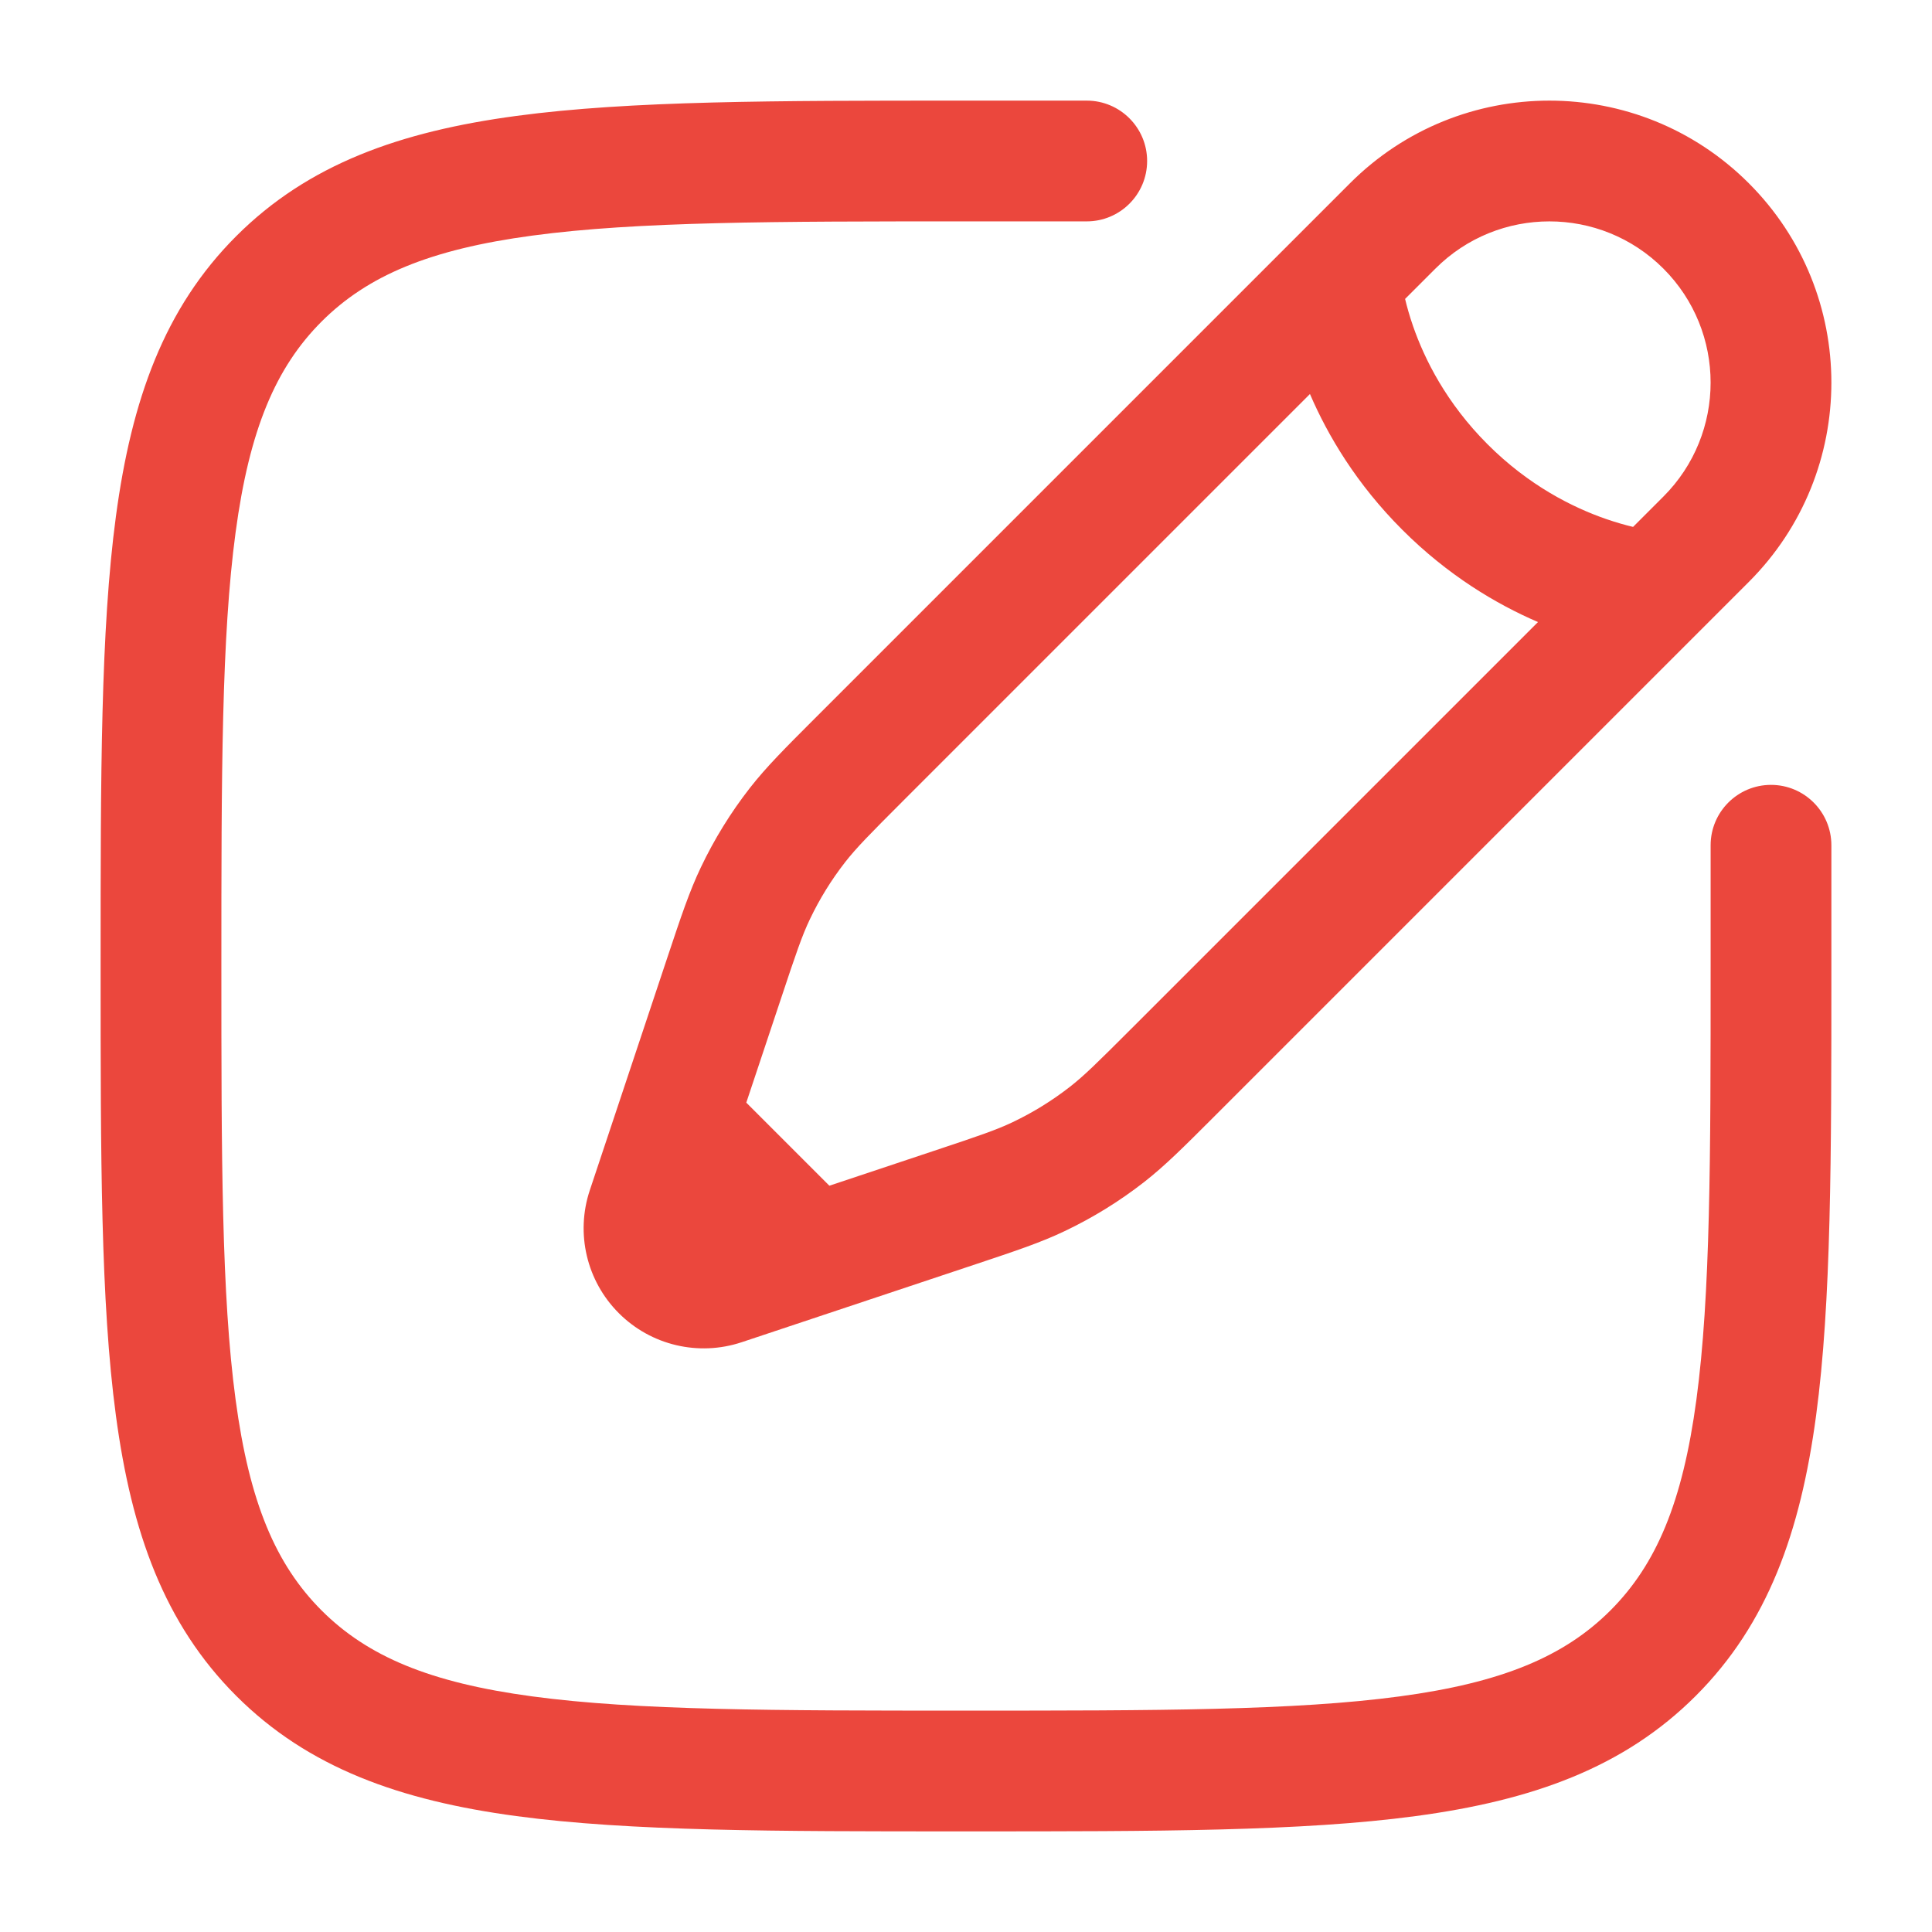
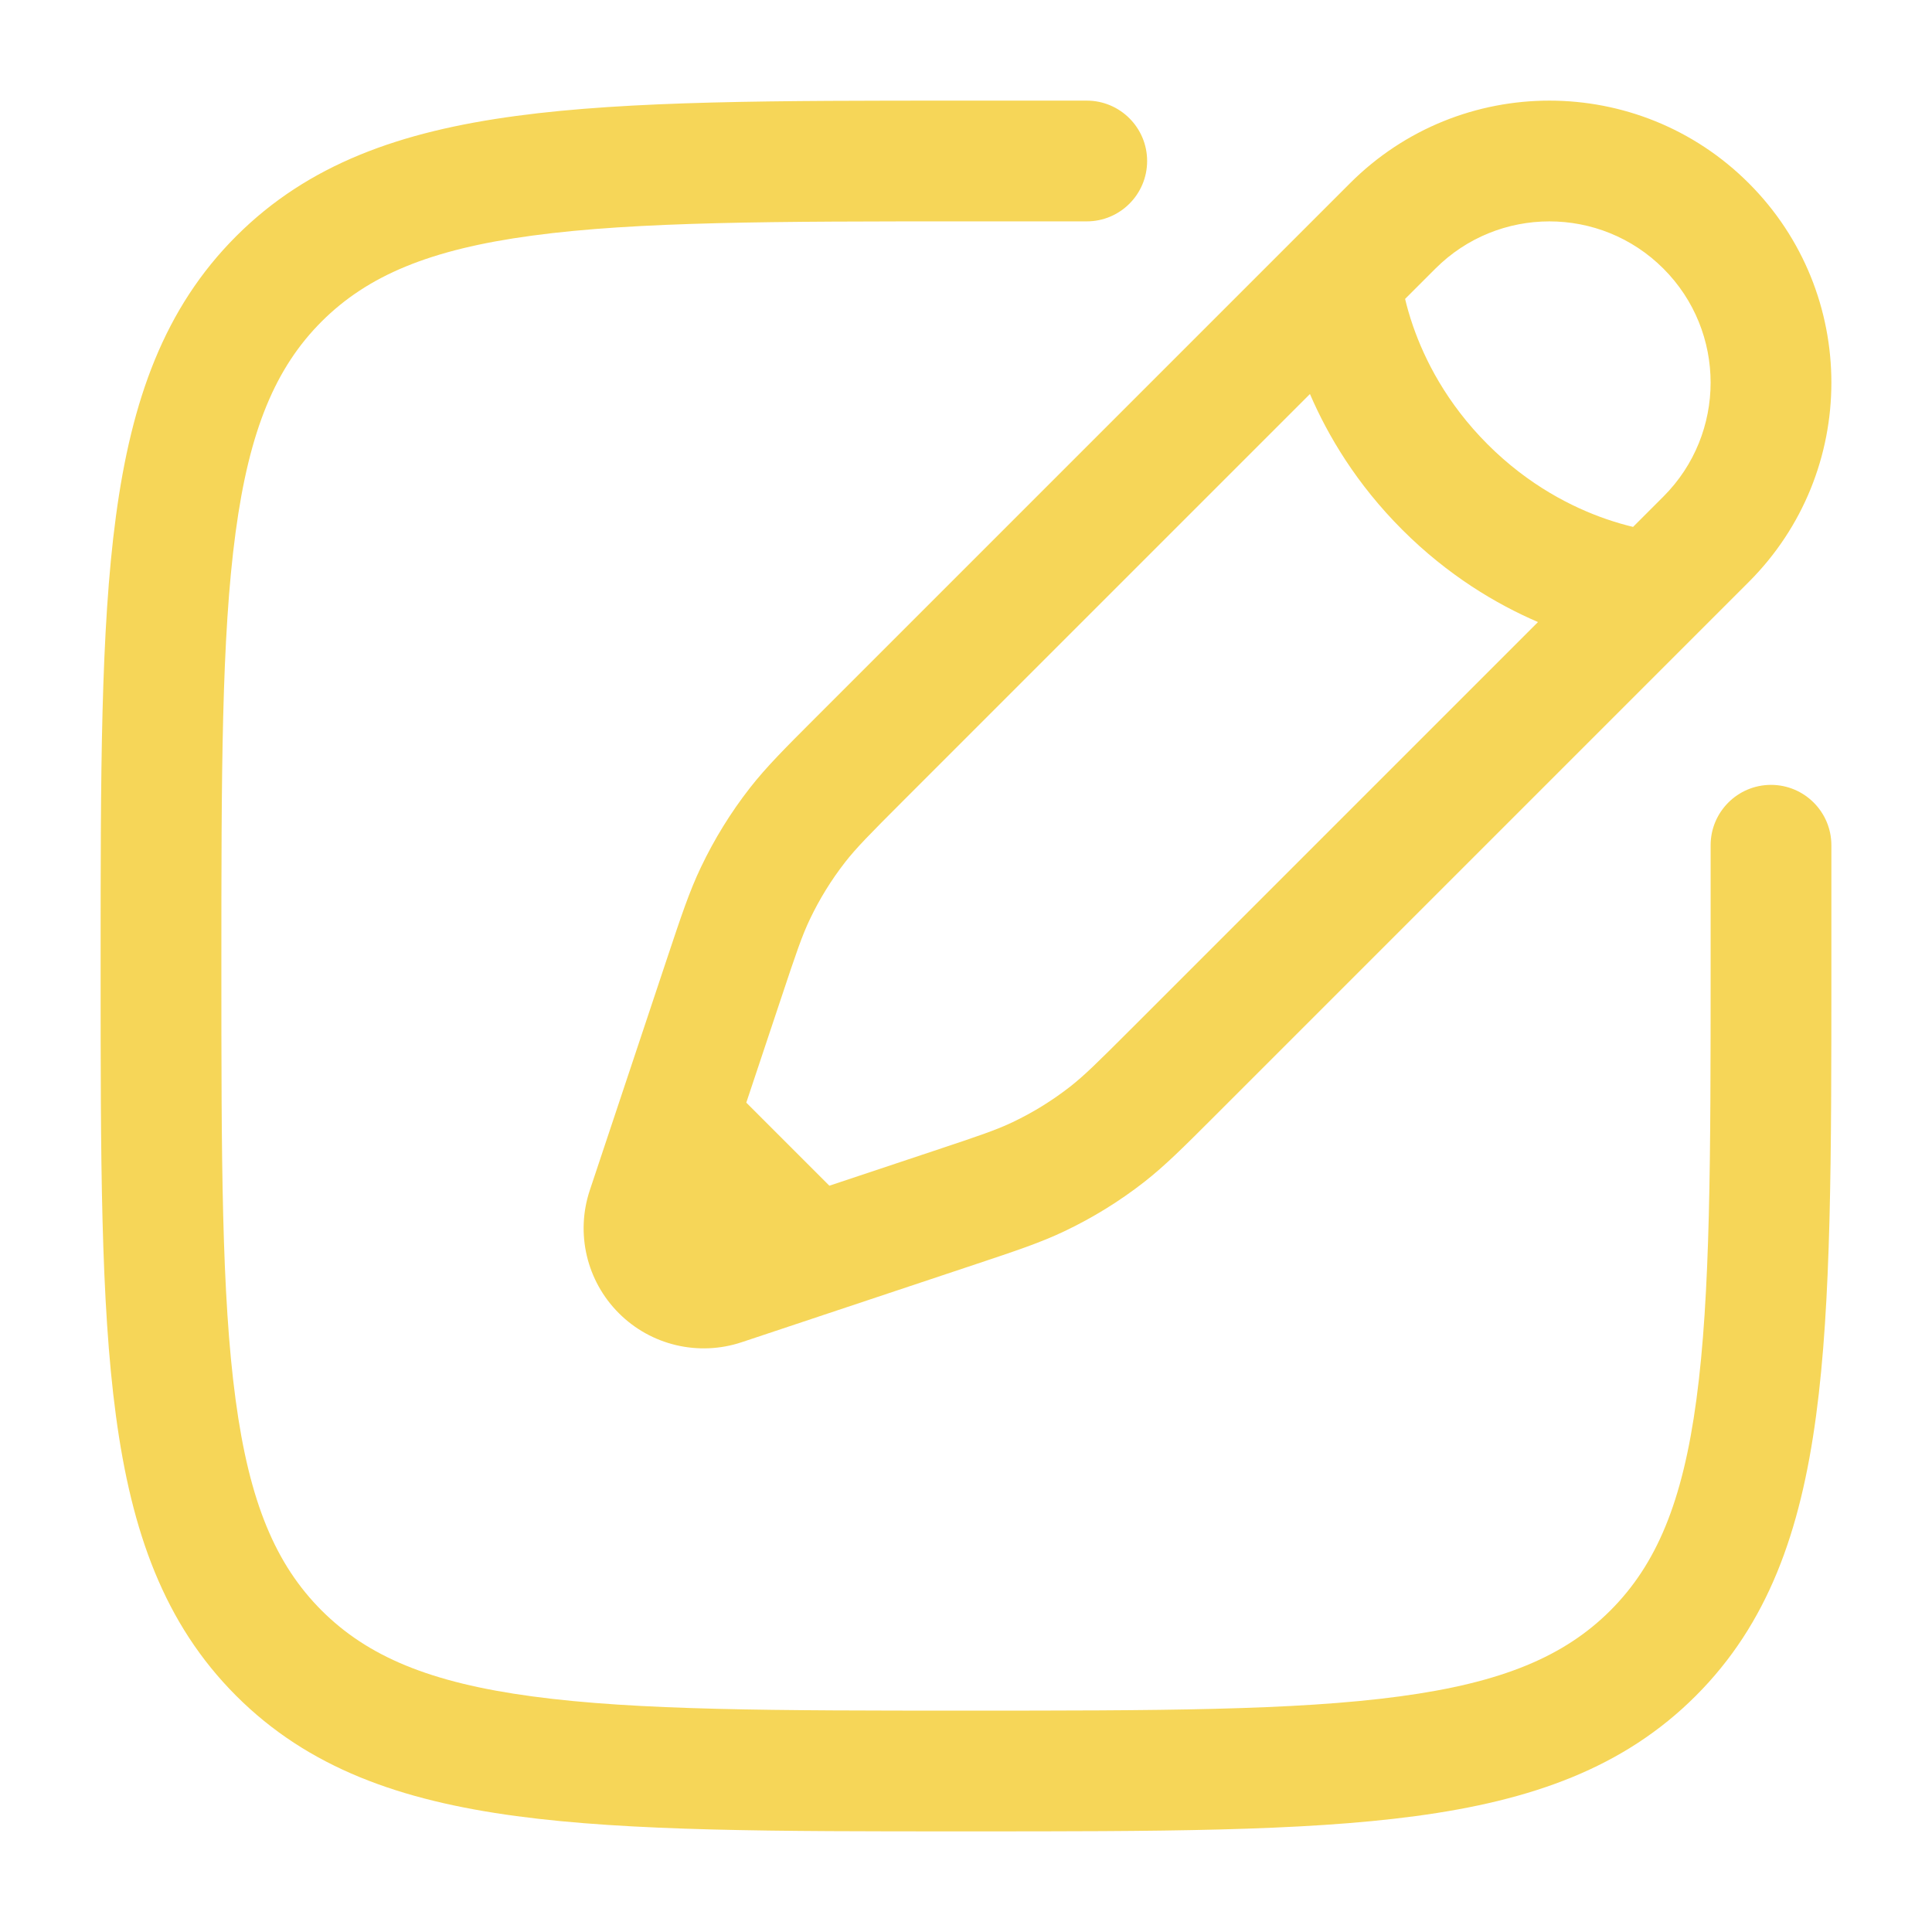
<svg xmlns="http://www.w3.org/2000/svg" width="36" height="36" viewBox="0 0 36 36" fill="none">
-   <path fill-rule="evenodd" clip-rule="evenodd" d="M17.914 1.875H20.25C20.871 1.875 21.375 2.379 21.375 3C21.375 3.621 20.871 4.125 20.25 4.125H18C14.433 4.125 11.87 4.127 9.92 4.39C8.003 4.647 6.847 5.138 5.992 5.992C5.138 6.847 4.647 8.003 4.39 9.92C4.127 11.87 4.125 14.433 4.125 18C4.125 21.567 4.127 24.13 4.39 26.08C4.647 27.997 5.138 29.153 5.992 30.008C6.847 30.862 8.003 31.353 9.92 31.61C11.87 31.873 14.433 31.875 18 31.875C21.567 31.875 24.13 31.873 26.08 31.61C27.997 31.353 29.153 30.862 30.008 30.008C30.862 29.153 31.353 27.997 31.61 26.08C31.873 24.13 31.875 21.567 31.875 18V15.75C31.875 15.129 32.379 14.625 33 14.625C33.621 14.625 34.125 15.129 34.125 15.75V18.086C34.125 21.549 34.125 24.262 33.84 26.379C33.549 28.547 32.941 30.257 31.599 31.599C30.257 32.941 28.547 33.549 26.379 33.84C24.262 34.125 21.549 34.125 18.086 34.125H17.914C14.451 34.125 11.738 34.125 9.621 33.84C7.453 33.549 5.743 32.941 4.401 31.599C3.059 30.257 2.451 28.547 2.16 26.379C1.875 24.262 1.875 21.549 1.875 18.086V17.914C1.875 14.451 1.875 11.738 2.16 9.621C2.451 7.453 3.059 5.743 4.401 4.401C5.743 3.059 7.453 2.451 9.621 2.16C11.738 1.875 14.451 1.875 17.914 1.875ZM25.156 3.414C27.208 1.362 30.534 1.362 32.586 3.414C34.638 5.466 34.638 8.792 32.586 10.844L22.614 20.816C22.057 21.373 21.708 21.722 21.319 22.026C20.86 22.384 20.364 22.69 19.839 22.94C19.393 23.153 18.925 23.309 18.178 23.558L13.821 25.01C13.017 25.278 12.13 25.069 11.531 24.469C10.931 23.87 10.722 22.983 10.99 22.179L12.442 17.822C12.691 17.075 12.847 16.607 13.06 16.161C13.31 15.636 13.616 15.14 13.974 14.681C14.278 14.292 14.627 13.943 15.184 13.386L25.156 3.414ZM30.995 5.005C29.822 3.832 27.92 3.832 26.747 5.005L26.182 5.57C26.216 5.714 26.264 5.885 26.33 6.076C26.545 6.696 26.952 7.512 27.72 8.28C28.488 9.048 29.304 9.455 29.924 9.67C30.115 9.736 30.286 9.784 30.43 9.818L30.995 9.253C32.168 8.08 32.168 6.178 30.995 5.005ZM28.658 11.591C27.884 11.258 26.982 10.724 26.129 9.871C25.276 9.018 24.742 8.116 24.409 7.342L16.826 14.925C16.201 15.55 15.957 15.798 15.748 16.065C15.491 16.395 15.271 16.751 15.091 17.129C14.945 17.434 14.833 17.764 14.554 18.603L13.906 20.546L15.454 22.094L17.397 21.446C18.236 21.167 18.566 21.055 18.871 20.909C19.249 20.729 19.605 20.509 19.935 20.252C20.202 20.044 20.45 19.799 21.075 19.174L28.658 11.591Z" fill="#EB473D" />
+   <path fill-rule="evenodd" clip-rule="evenodd" d="M17.914 1.875H20.25C20.871 1.875 21.375 2.379 21.375 3C21.375 3.621 20.871 4.125 20.25 4.125H18C14.433 4.125 11.87 4.127 9.92 4.39C8.003 4.647 6.847 5.138 5.992 5.992C5.138 6.847 4.647 8.003 4.39 9.92C4.127 11.87 4.125 14.433 4.125 18C4.125 21.567 4.127 24.13 4.39 26.08C4.647 27.997 5.138 29.153 5.992 30.008C6.847 30.862 8.003 31.353 9.92 31.61C11.87 31.873 14.433 31.875 18 31.875C21.567 31.875 24.13 31.873 26.08 31.61C27.997 31.353 29.153 30.862 30.008 30.008C30.862 29.153 31.353 27.997 31.61 26.08C31.873 24.13 31.875 21.567 31.875 18V15.75C31.875 15.129 32.379 14.625 33 14.625C33.621 14.625 34.125 15.129 34.125 15.75V18.086C34.125 21.549 34.125 24.262 33.84 26.379C33.549 28.547 32.941 30.257 31.599 31.599C30.257 32.941 28.547 33.549 26.379 33.84C24.262 34.125 21.549 34.125 18.086 34.125H17.914C14.451 34.125 11.738 34.125 9.621 33.84C7.453 33.549 5.743 32.941 4.401 31.599C3.059 30.257 2.451 28.547 2.16 26.379C1.875 24.262 1.875 21.549 1.875 18.086V17.914C1.875 14.451 1.875 11.738 2.16 9.621C2.451 7.453 3.059 5.743 4.401 4.401C5.743 3.059 7.453 2.451 9.621 2.16C11.738 1.875 14.451 1.875 17.914 1.875ZM25.156 3.414C27.208 1.362 30.534 1.362 32.586 3.414C34.638 5.466 34.638 8.792 32.586 10.844L22.614 20.816C22.057 21.373 21.708 21.722 21.319 22.026C20.86 22.384 20.364 22.69 19.839 22.94C19.393 23.153 18.925 23.309 18.178 23.558L13.821 25.01C13.017 25.278 12.13 25.069 11.531 24.469C10.931 23.87 10.722 22.983 10.99 22.179L12.442 17.822C12.691 17.075 12.847 16.607 13.06 16.161C13.31 15.636 13.616 15.14 13.974 14.681C14.278 14.292 14.627 13.943 15.184 13.386L25.156 3.414ZM30.995 5.005C29.822 3.832 27.92 3.832 26.747 5.005L26.182 5.57C26.216 5.714 26.264 5.885 26.33 6.076C26.545 6.696 26.952 7.512 27.72 8.28C28.488 9.048 29.304 9.455 29.924 9.67C30.115 9.736 30.286 9.784 30.43 9.818L30.995 9.253C32.168 8.08 32.168 6.178 30.995 5.005ZM28.658 11.591C27.884 11.258 26.982 10.724 26.129 9.871C25.276 9.018 24.742 8.116 24.409 7.342L16.826 14.925C16.201 15.55 15.957 15.798 15.748 16.065C15.491 16.395 15.271 16.751 15.091 17.129C14.945 17.434 14.833 17.764 14.554 18.603L13.906 20.546L15.454 22.094L17.397 21.446C18.236 21.167 18.566 21.055 18.871 20.909C19.249 20.729 19.605 20.509 19.935 20.252C20.202 20.044 20.45 19.799 21.075 19.174L28.658 11.591Z" fill="#F6D658" />
</svg>
